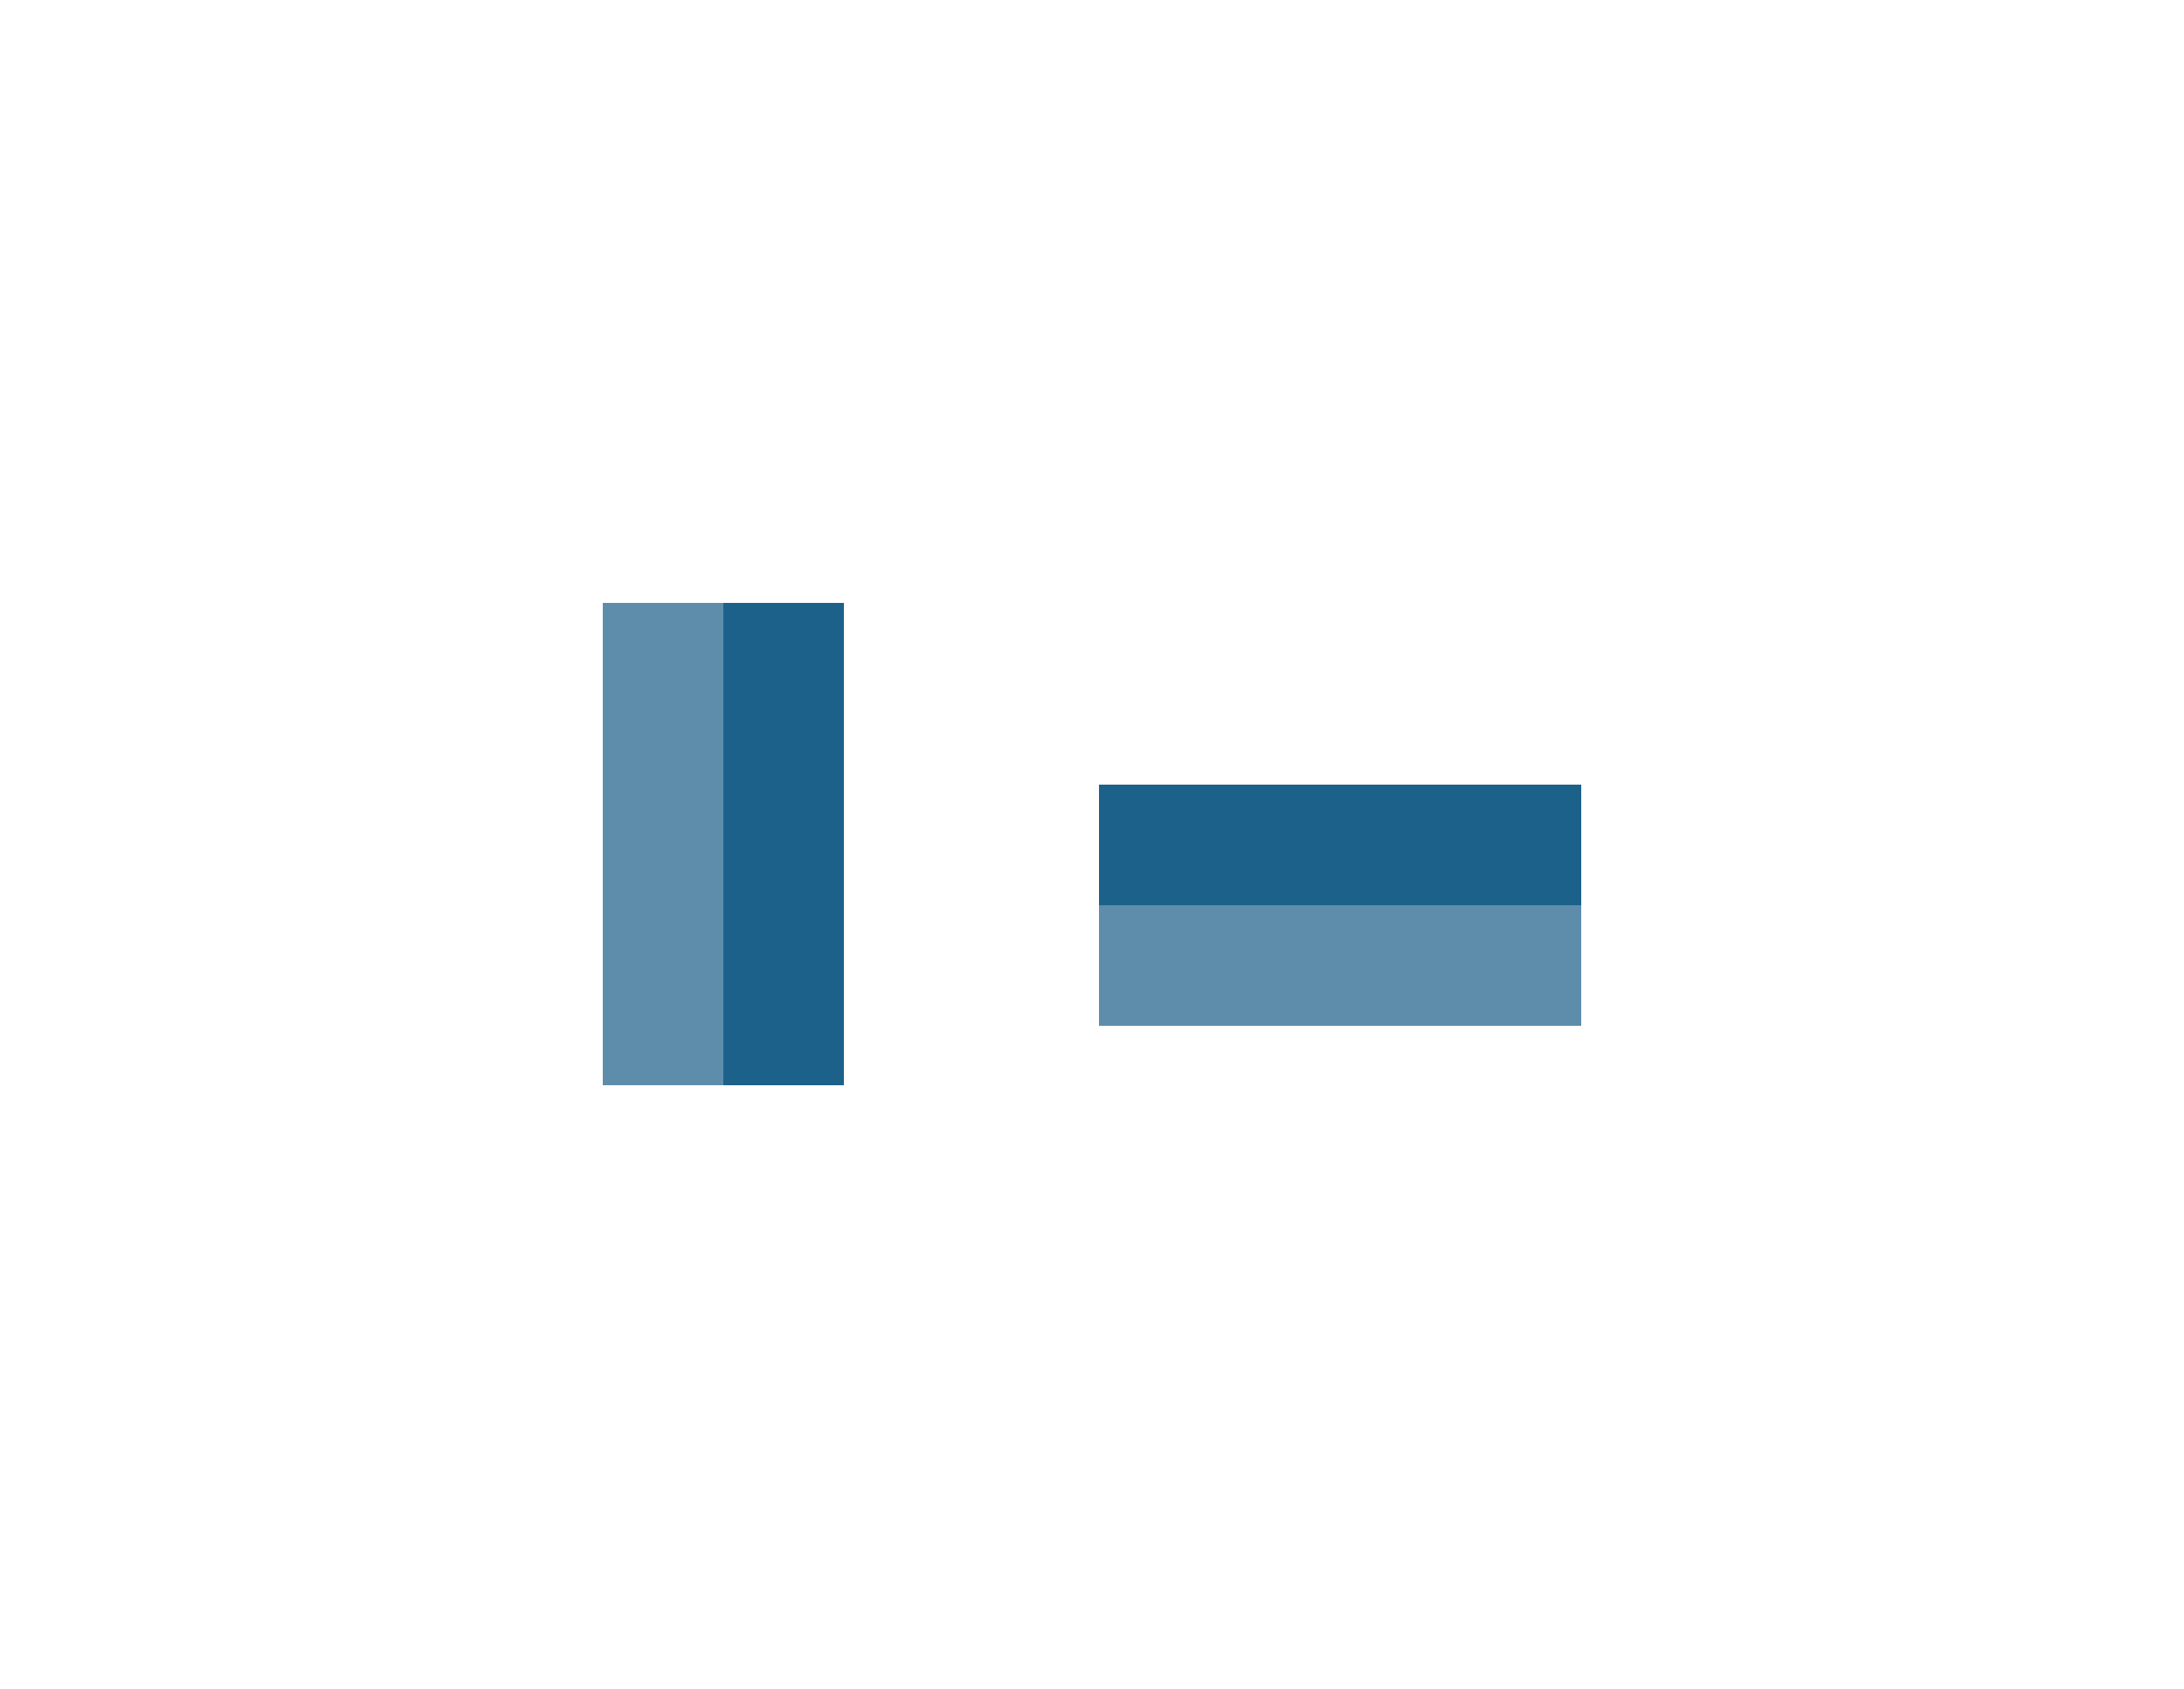
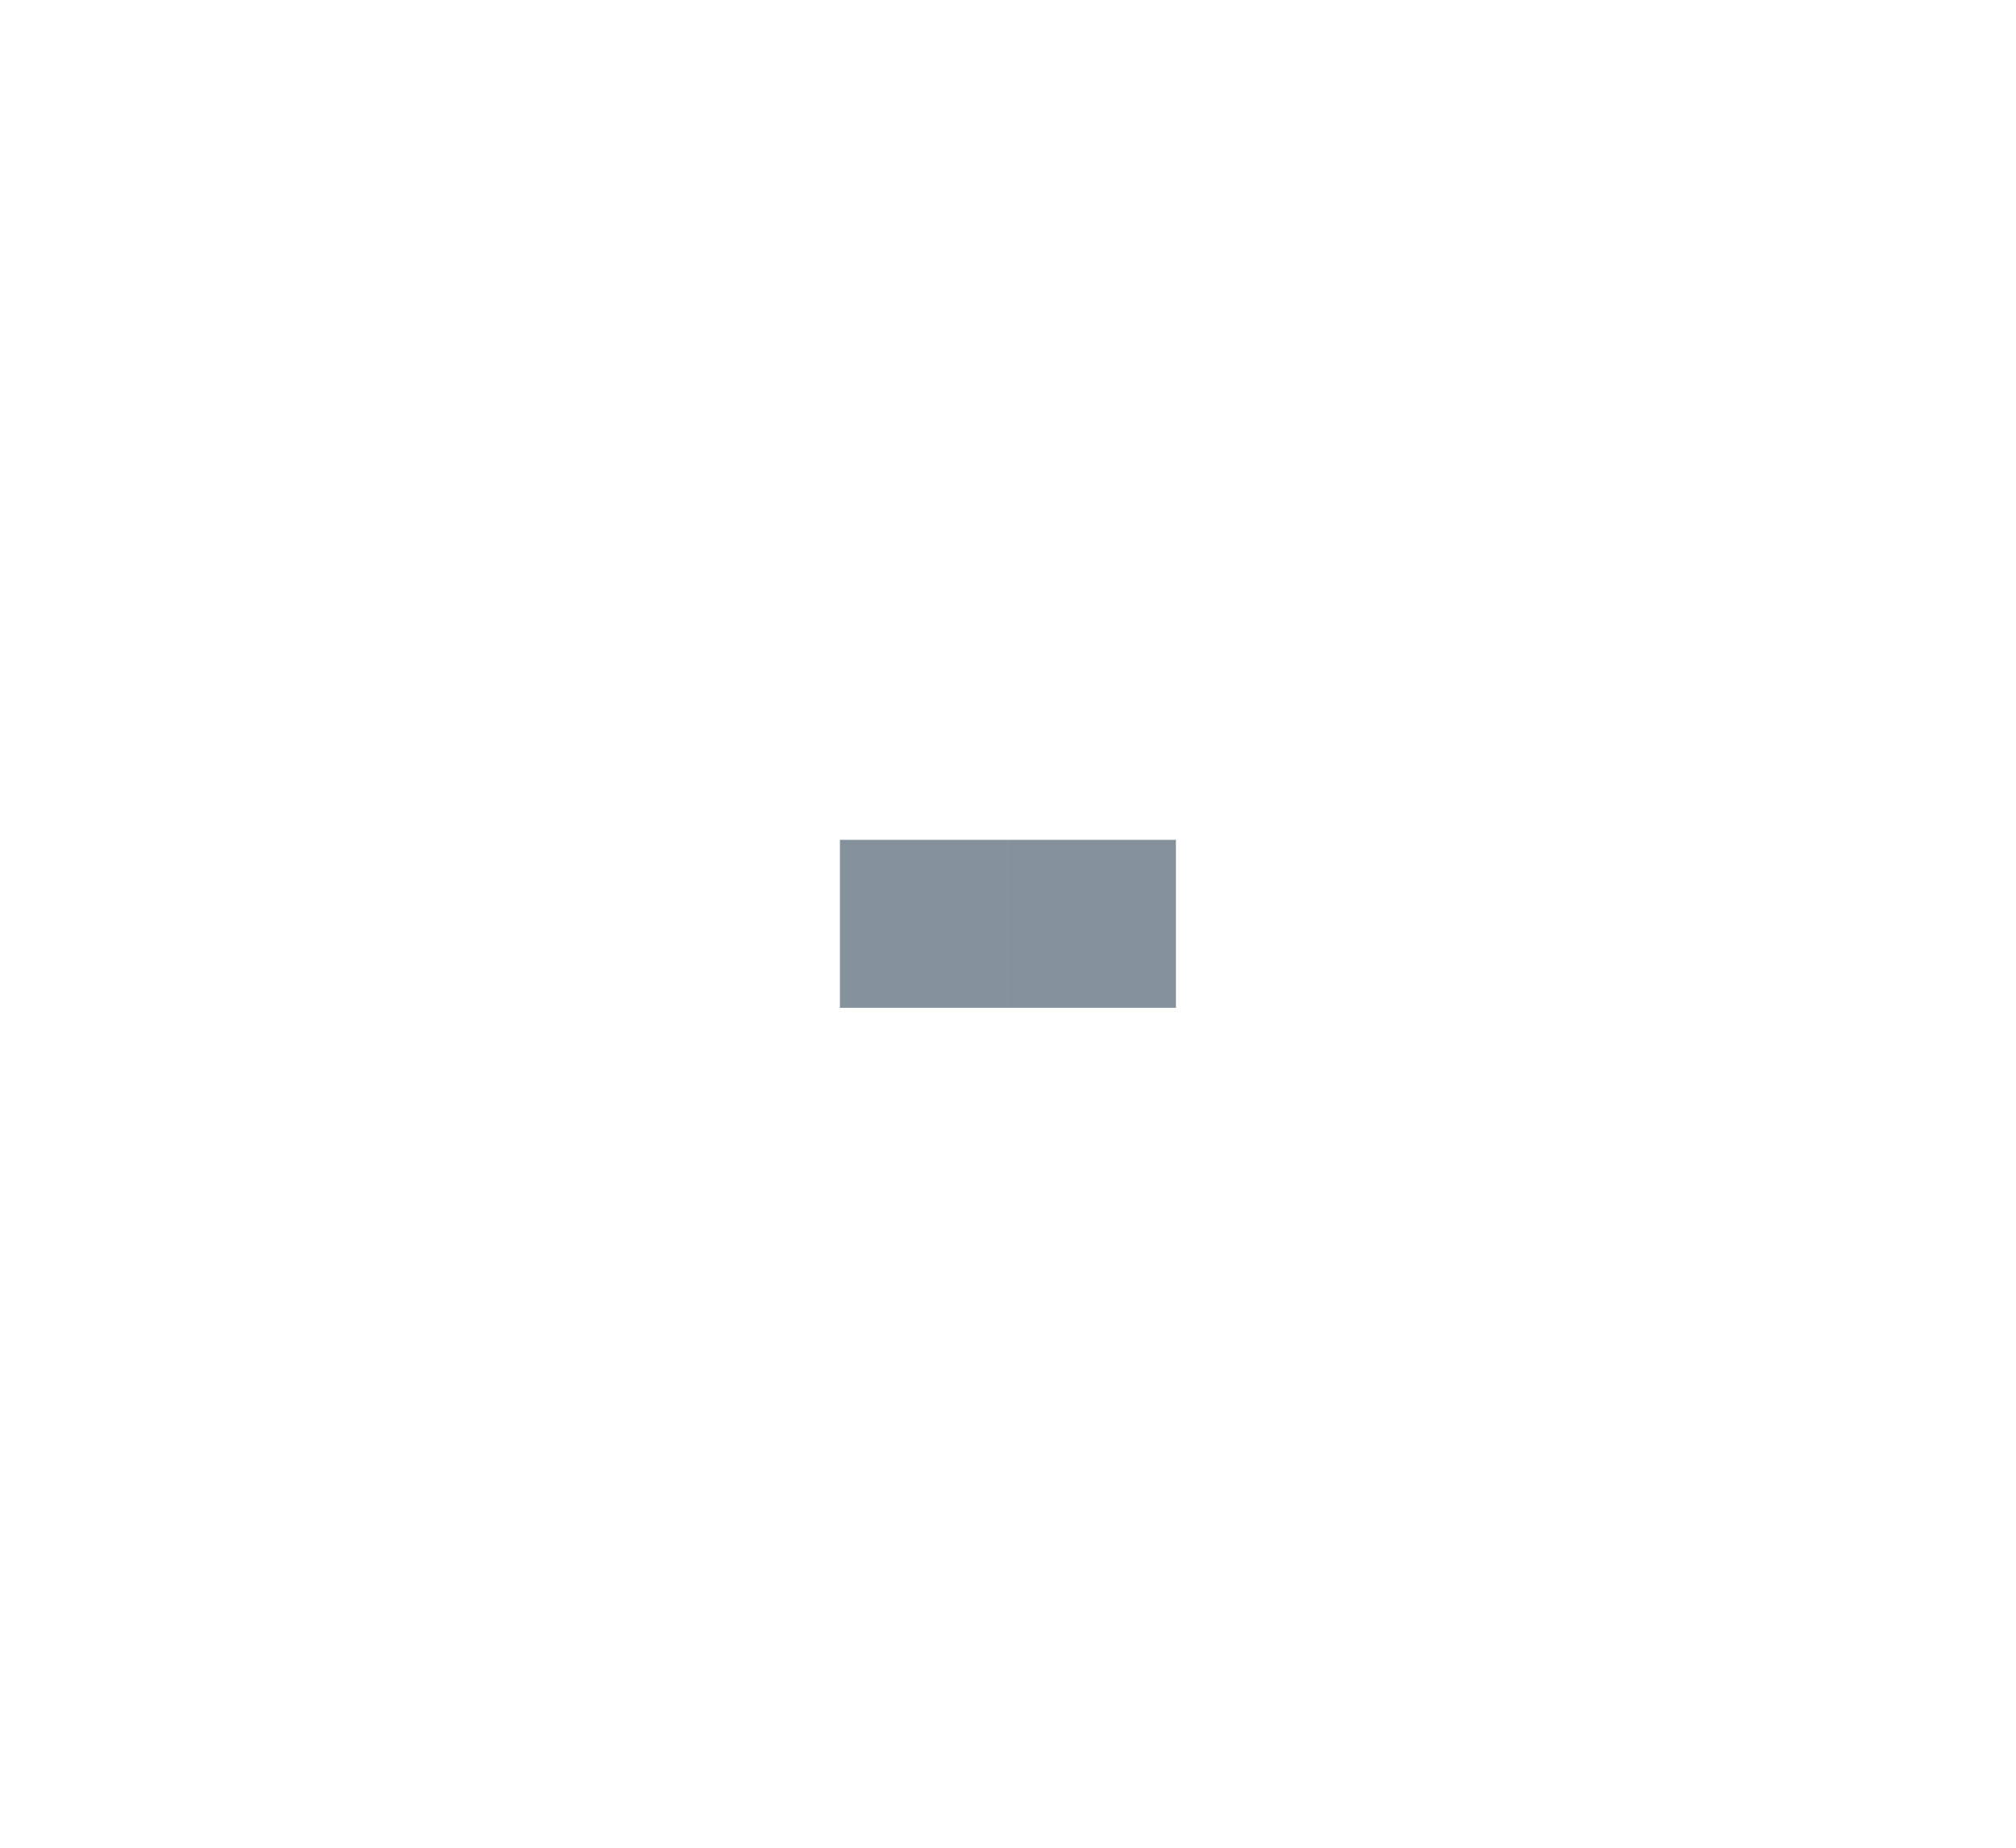
- <svg xmlns="http://www.w3.org/2000/svg" width="18.114" height="14" viewBox="0 0 18.114 14" version="1.1" id="svg831">
+ <svg xmlns="http://www.w3.org/2000/svg" xmlns:xlink="http://www.w3.org/1999/xlink" width="12" height="11" viewBox="0 0 12 11" version="1.1" id="svg831">
  <defs id="defs825" />
  <style id="current-color-scheme" type="text/css">
      .ColorScheme-Text {
      }
      .ColorScheme-Background{
      }
      .ColorScheme-Highlight{
      }
      .ColorScheme-ViewText {
      }
      .ColorScheme-ViewBackground{
      }
      .ColorScheme-ViewHover {
      }
      .ColorScheme-ViewFocus{
      }
      .ColorScheme-ButtonText {
      }
      .ColorScheme-ButtonBackground{
      }
      .ColorScheme-ButtonHover {
      }
      .ColorScheme-ButtonFocus{
      }
  </style>
-   <g id="layer1" transform="translate(-102.4859,-490.2782)">
-     <g id="horizontal-line" transform="matrix(0.125,0,0,-1,97.64984,995.5666)" style="stroke-width:2.828">
-       <rect y="111.6" x="497.783" height="32" width="1" id="rect3195" style="opacity:1;fill:#1c618a;fill-opacity:1;fill-rule:evenodd;stroke:none;stroke-width:6.08;stroke-linecap:square;stroke-linejoin:miter;stroke-miterlimit:4;stroke-dasharray:none;stroke-opacity:1;paint-order:normal;shape-rendering:crispEdges" transform="matrix(0,1,1,0,0,0)" />
-       <rect transform="matrix(0,1,1,0,0,0)" style="opacity:1;fill:#5d8dab;fill-opacity:1;fill-rule:evenodd;stroke:none;stroke-width:6.08;stroke-linecap:square;stroke-linejoin:miter;stroke-miterlimit:4;stroke-dasharray:none;stroke-opacity:1;paint-order:normal;shape-rendering:crispEdges" id="rect3197" width="1" height="32" x="496.783" y="111.6" />
-     </g>
-     <g style="stroke-width:2.828" transform="matrix(0,-0.125,1,0,-389.2974,513.2282)" id="vertical-line">
-       <rect transform="matrix(0,1,1,0,0,0)" style="opacity:1;fill:#1c618a;fill-opacity:1;fill-rule:evenodd;stroke:none;stroke-width:6.08;stroke-linecap:square;stroke-linejoin:miter;stroke-miterlimit:4;stroke-dasharray:none;stroke-opacity:1;paint-order:normal;shape-rendering:crispEdges" id="rect846" width="1" height="32" x="497.783" y="111.6" />
-       <rect y="111.6" x="496.783" height="32" width="1" id="rect848" style="opacity:1;fill:#5d8dab;fill-opacity:1;fill-rule:evenodd;stroke:none;stroke-width:6.08;stroke-linecap:square;stroke-linejoin:miter;stroke-miterlimit:4;stroke-dasharray:none;stroke-opacity:1;paint-order:normal;shape-rendering:crispEdges" transform="matrix(0,1,1,0,0,0)" />
-     </g>
+   <g id="layer1" transform="translate(-106.1734,-492.7202)">
+     <rect style="opacity:0.6;fill:#344959;fill-opacity:1;stroke:none;stroke-width:2;stroke-linecap:round;stroke-linejoin:round;stroke-miterlimit:4;stroke-dasharray:none;stroke-opacity:1" id="horizontal-line" width="1" height="1" x="112.173" y="497.72" />
+     <use x="0" y="0" xlink:href="#horizontal-line" id="vertical-line" transform="translate(-1)" width="100%" height="100%" />
  </g>
</svg>
